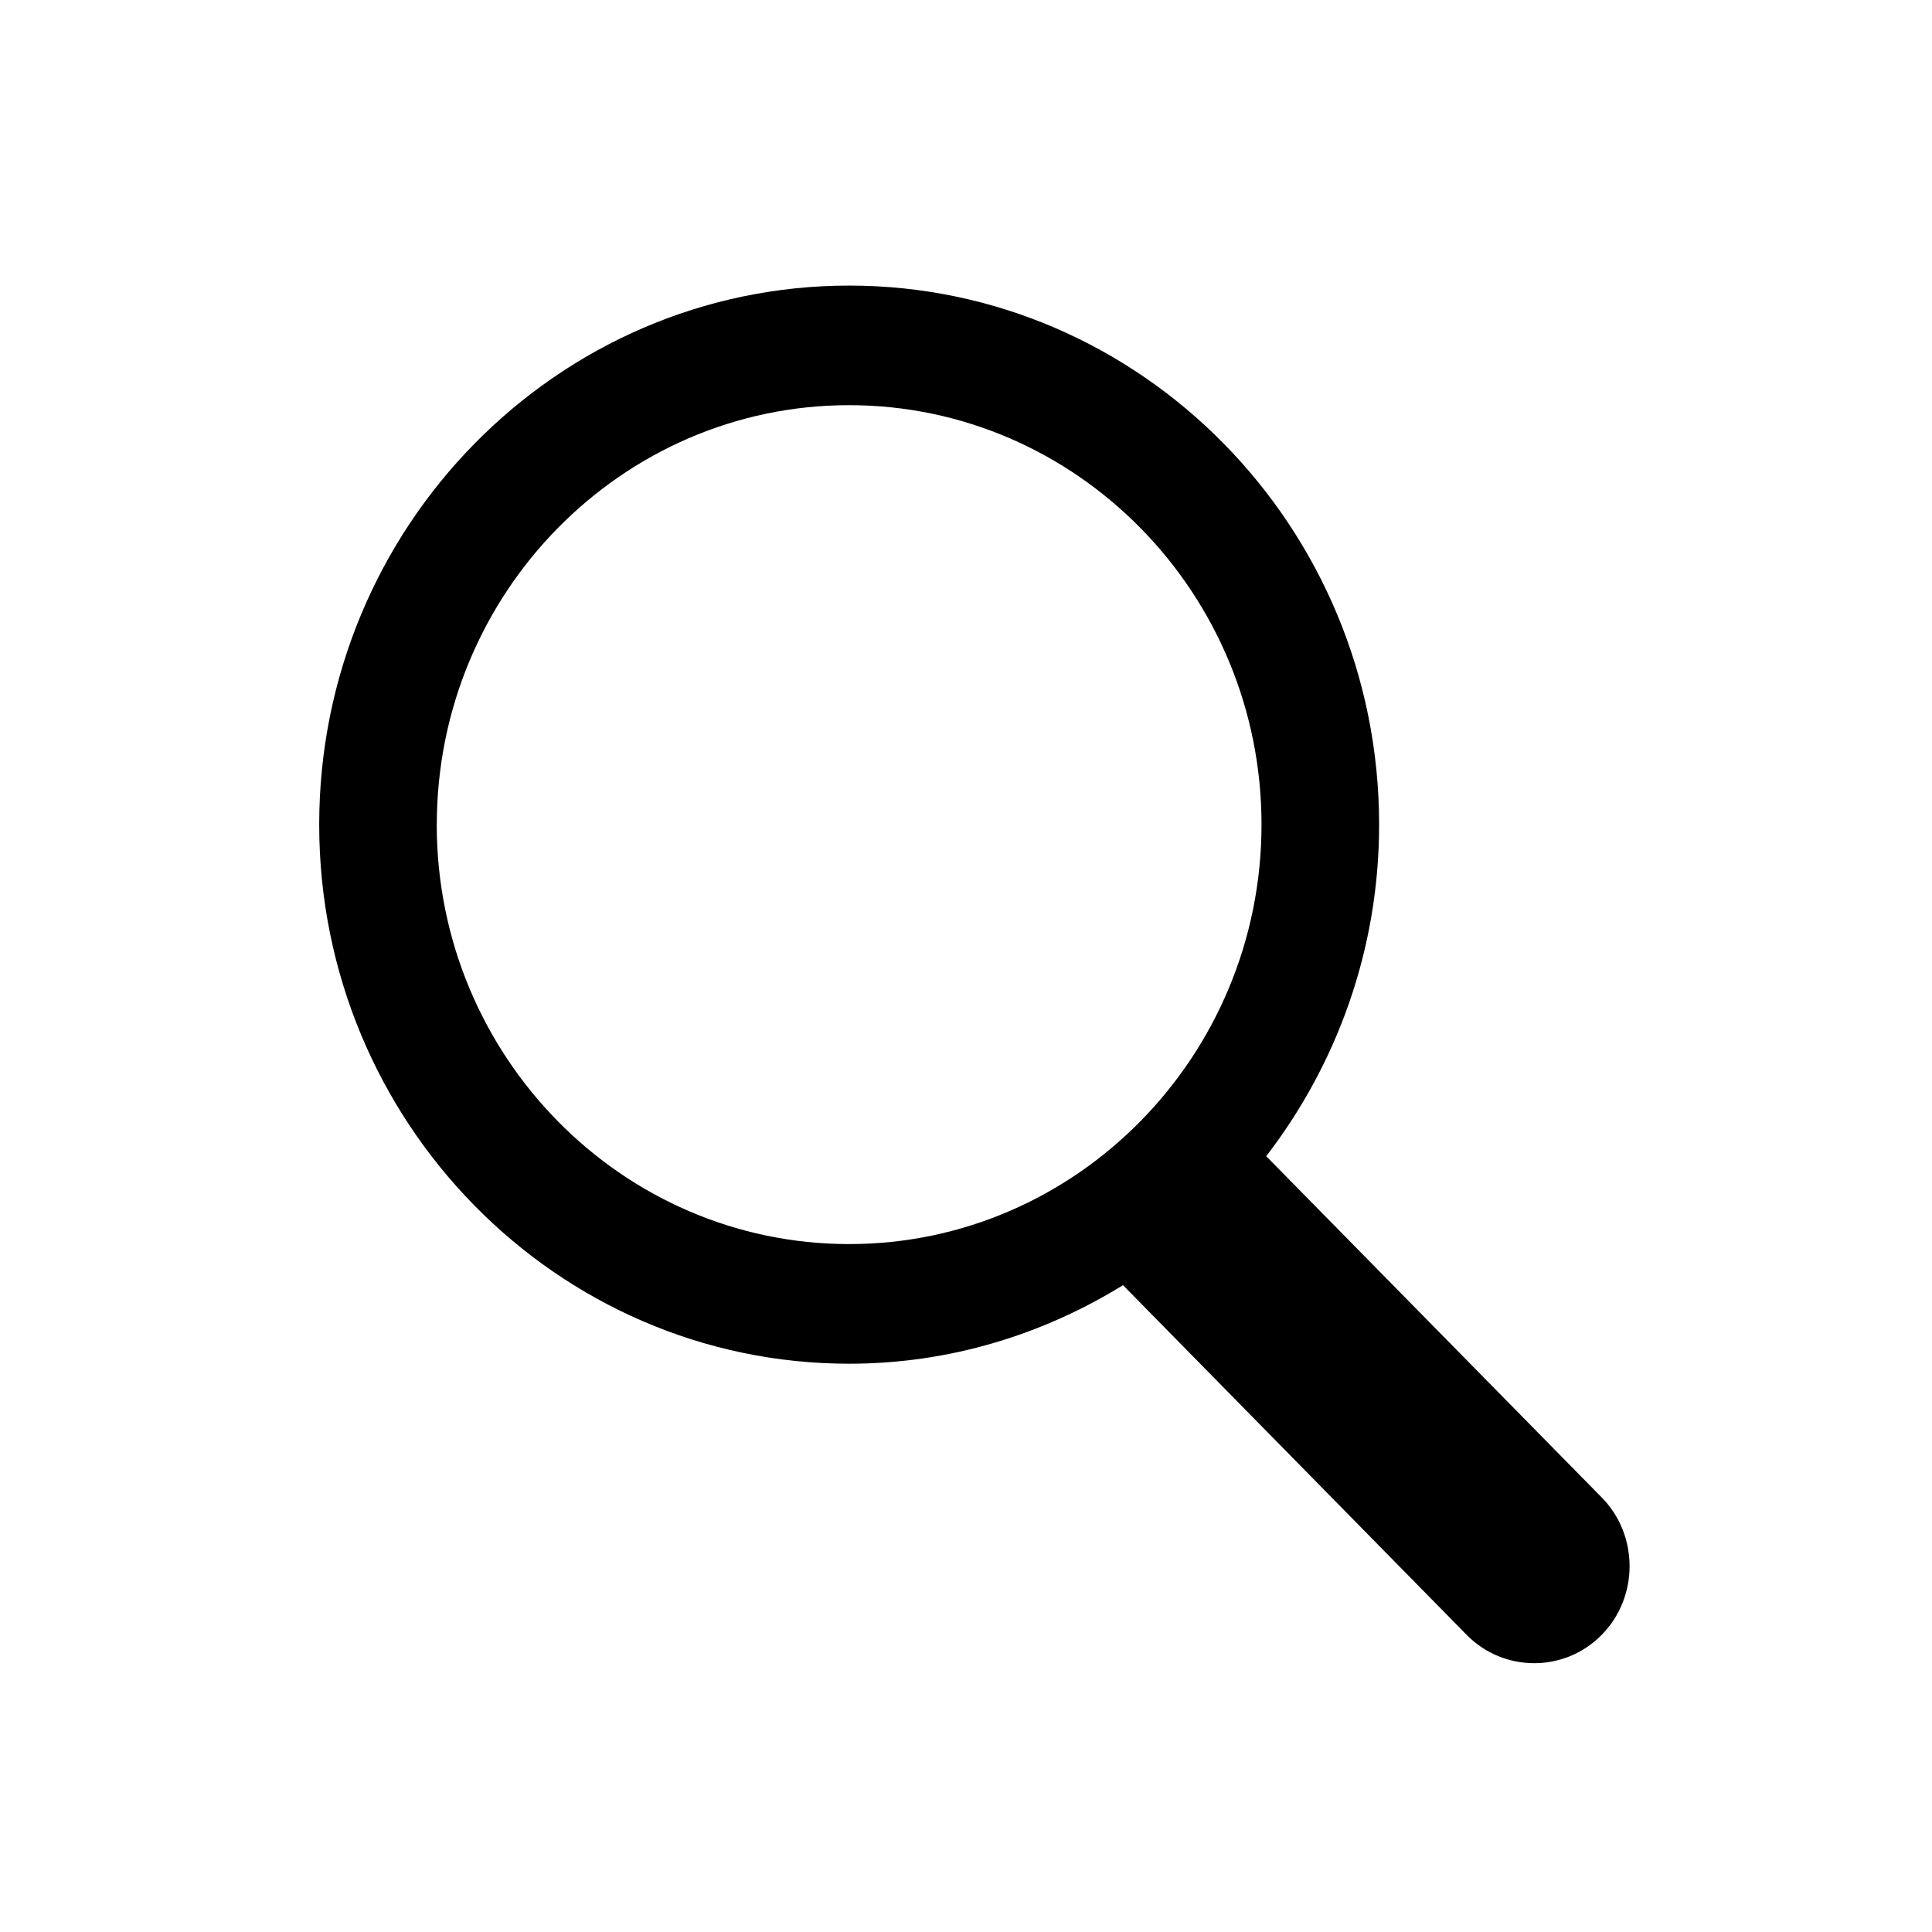
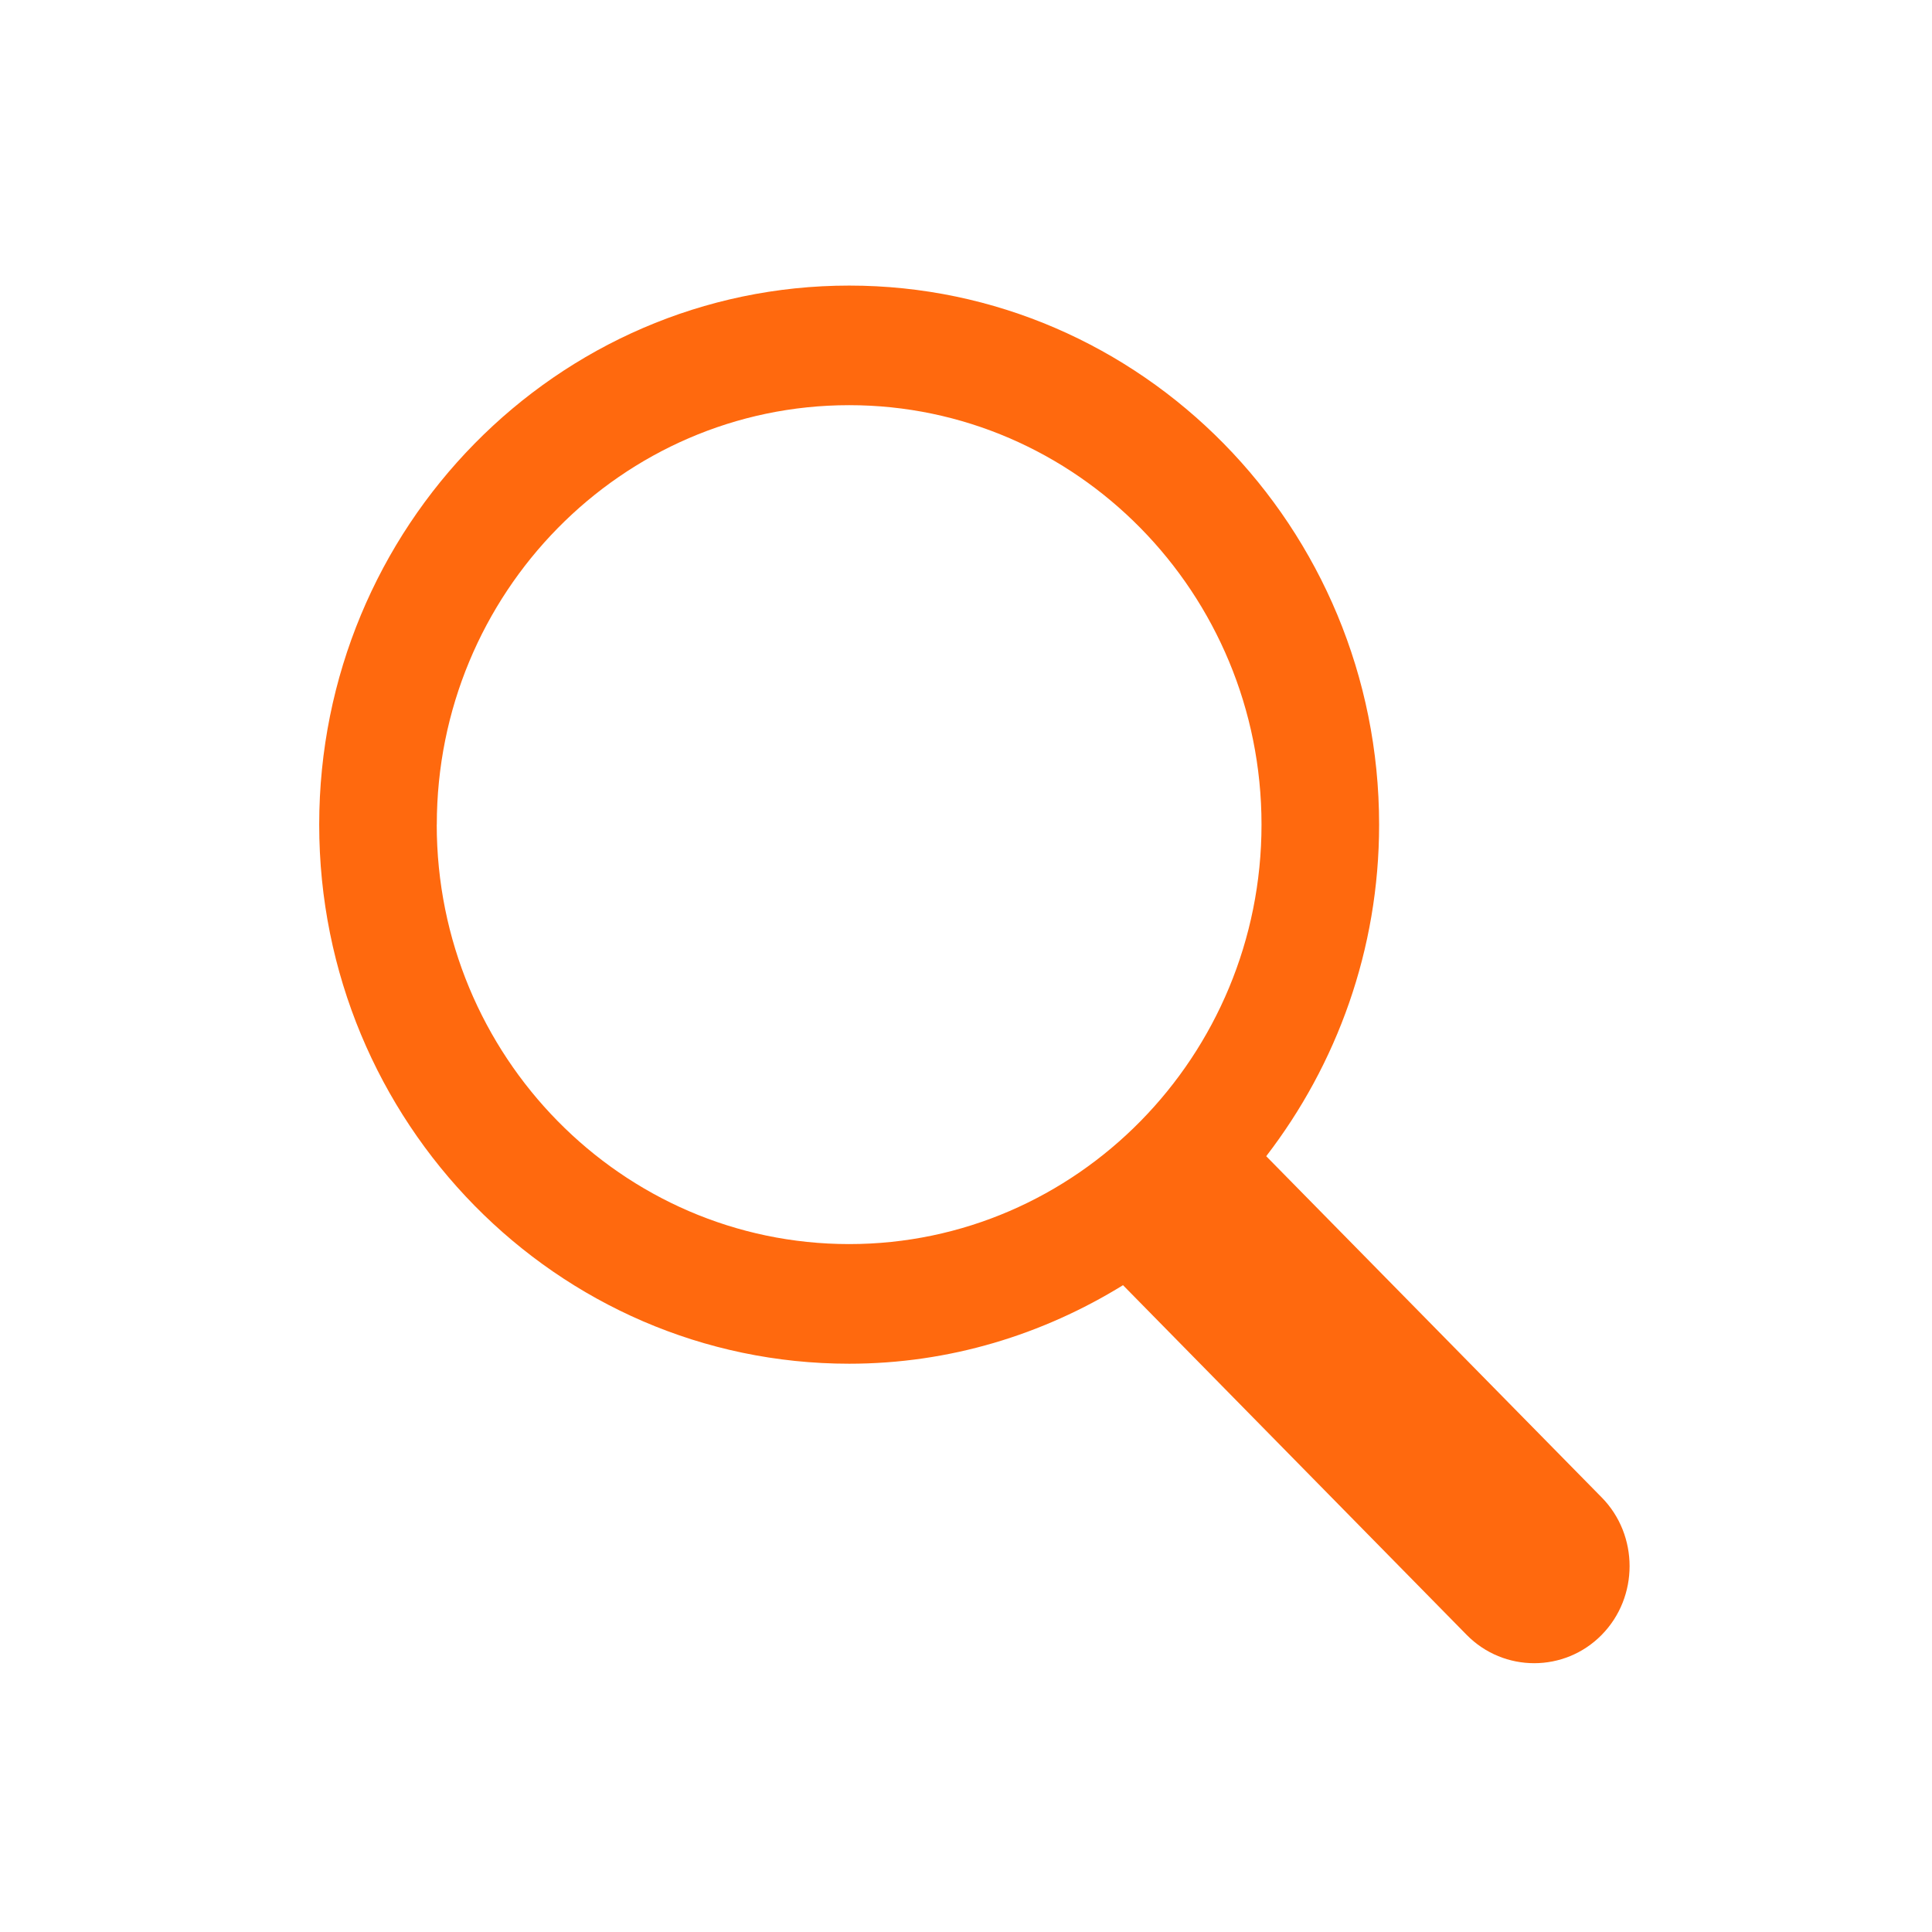
- <svg xmlns="http://www.w3.org/2000/svg" width="40" height="40" viewBox="0 0 92 92">
-   <path d="M20.8 39.27c0-11.016 8.808-19.976 19.637-19.976 10.827 0 19.635 8.96 19.635 19.972 0 11.014-8.808 19.976-19.635 19.976-10.83 0-19.64-8.96-19.64-19.976zm55.472 32.037l-15.976-16.25c3.357-4.363 5.376-9.835 5.376-15.788 0-14.16-11.32-25.67-25.232-25.67-13.923 0-25.24 11.51-25.24 25.67s11.32 25.67 25.237 25.67c4.776 0 9.227-1.388 13.04-3.74L69.84 77.85c1.77 1.8 4.664 1.8 6.432 0 1.77-1.8 1.77-4.744 0-6.544z" fill="currentColor" />
+ <svg xmlns="http://www.w3.org/2000/svg" width="35" height="35" viewBox="0 0 92 92">
+   <path d="M20.8 39.27c0-11.016 8.808-19.976 19.637-19.976 10.827 0 19.635 8.96 19.635 19.972 0 11.014-8.808 19.976-19.635 19.976-10.83 0-19.64-8.96-19.64-19.976zm55.472 32.037l-15.976-16.25c3.357-4.363 5.376-9.835 5.376-15.788 0-14.16-11.32-25.67-25.232-25.67-13.923 0-25.24 11.51-25.24 25.67s11.32 25.67 25.237 25.67c4.776 0 9.227-1.388 13.04-3.74L69.84 77.85c1.77 1.8 4.664 1.8 6.432 0 1.77-1.8 1.77-4.744 0-6.544z" fill="#FF690E" />
</svg>
